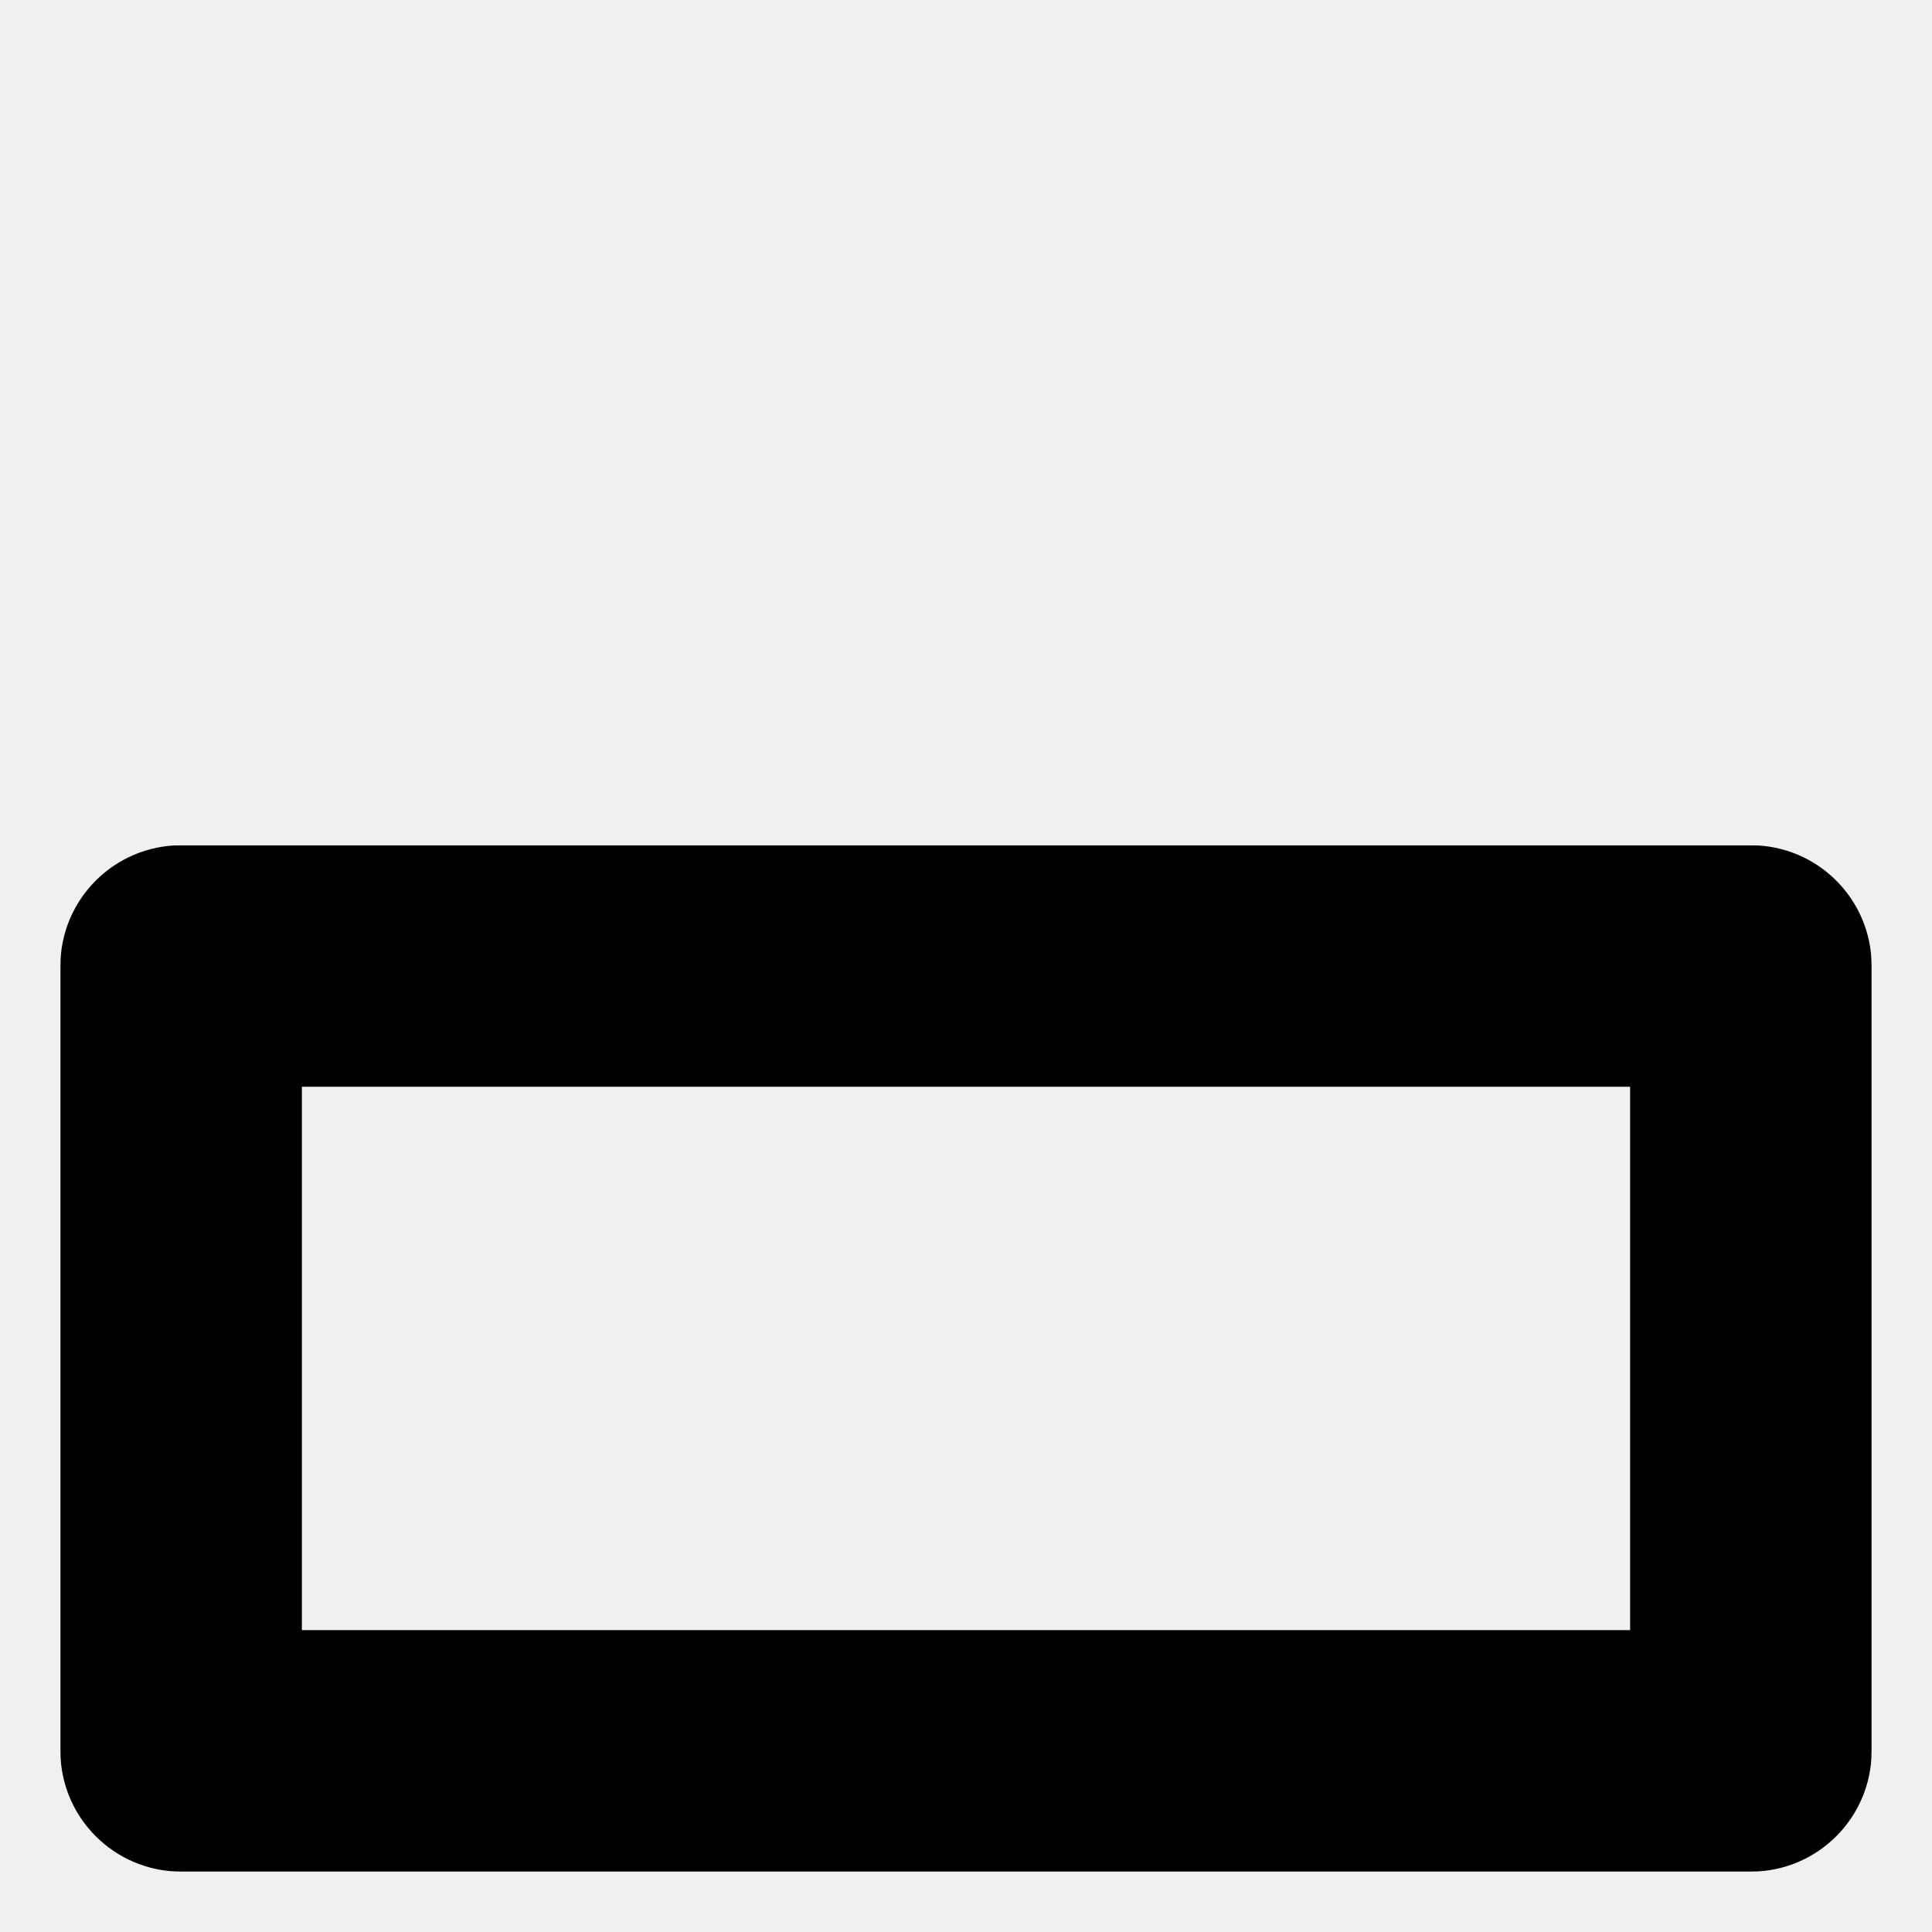
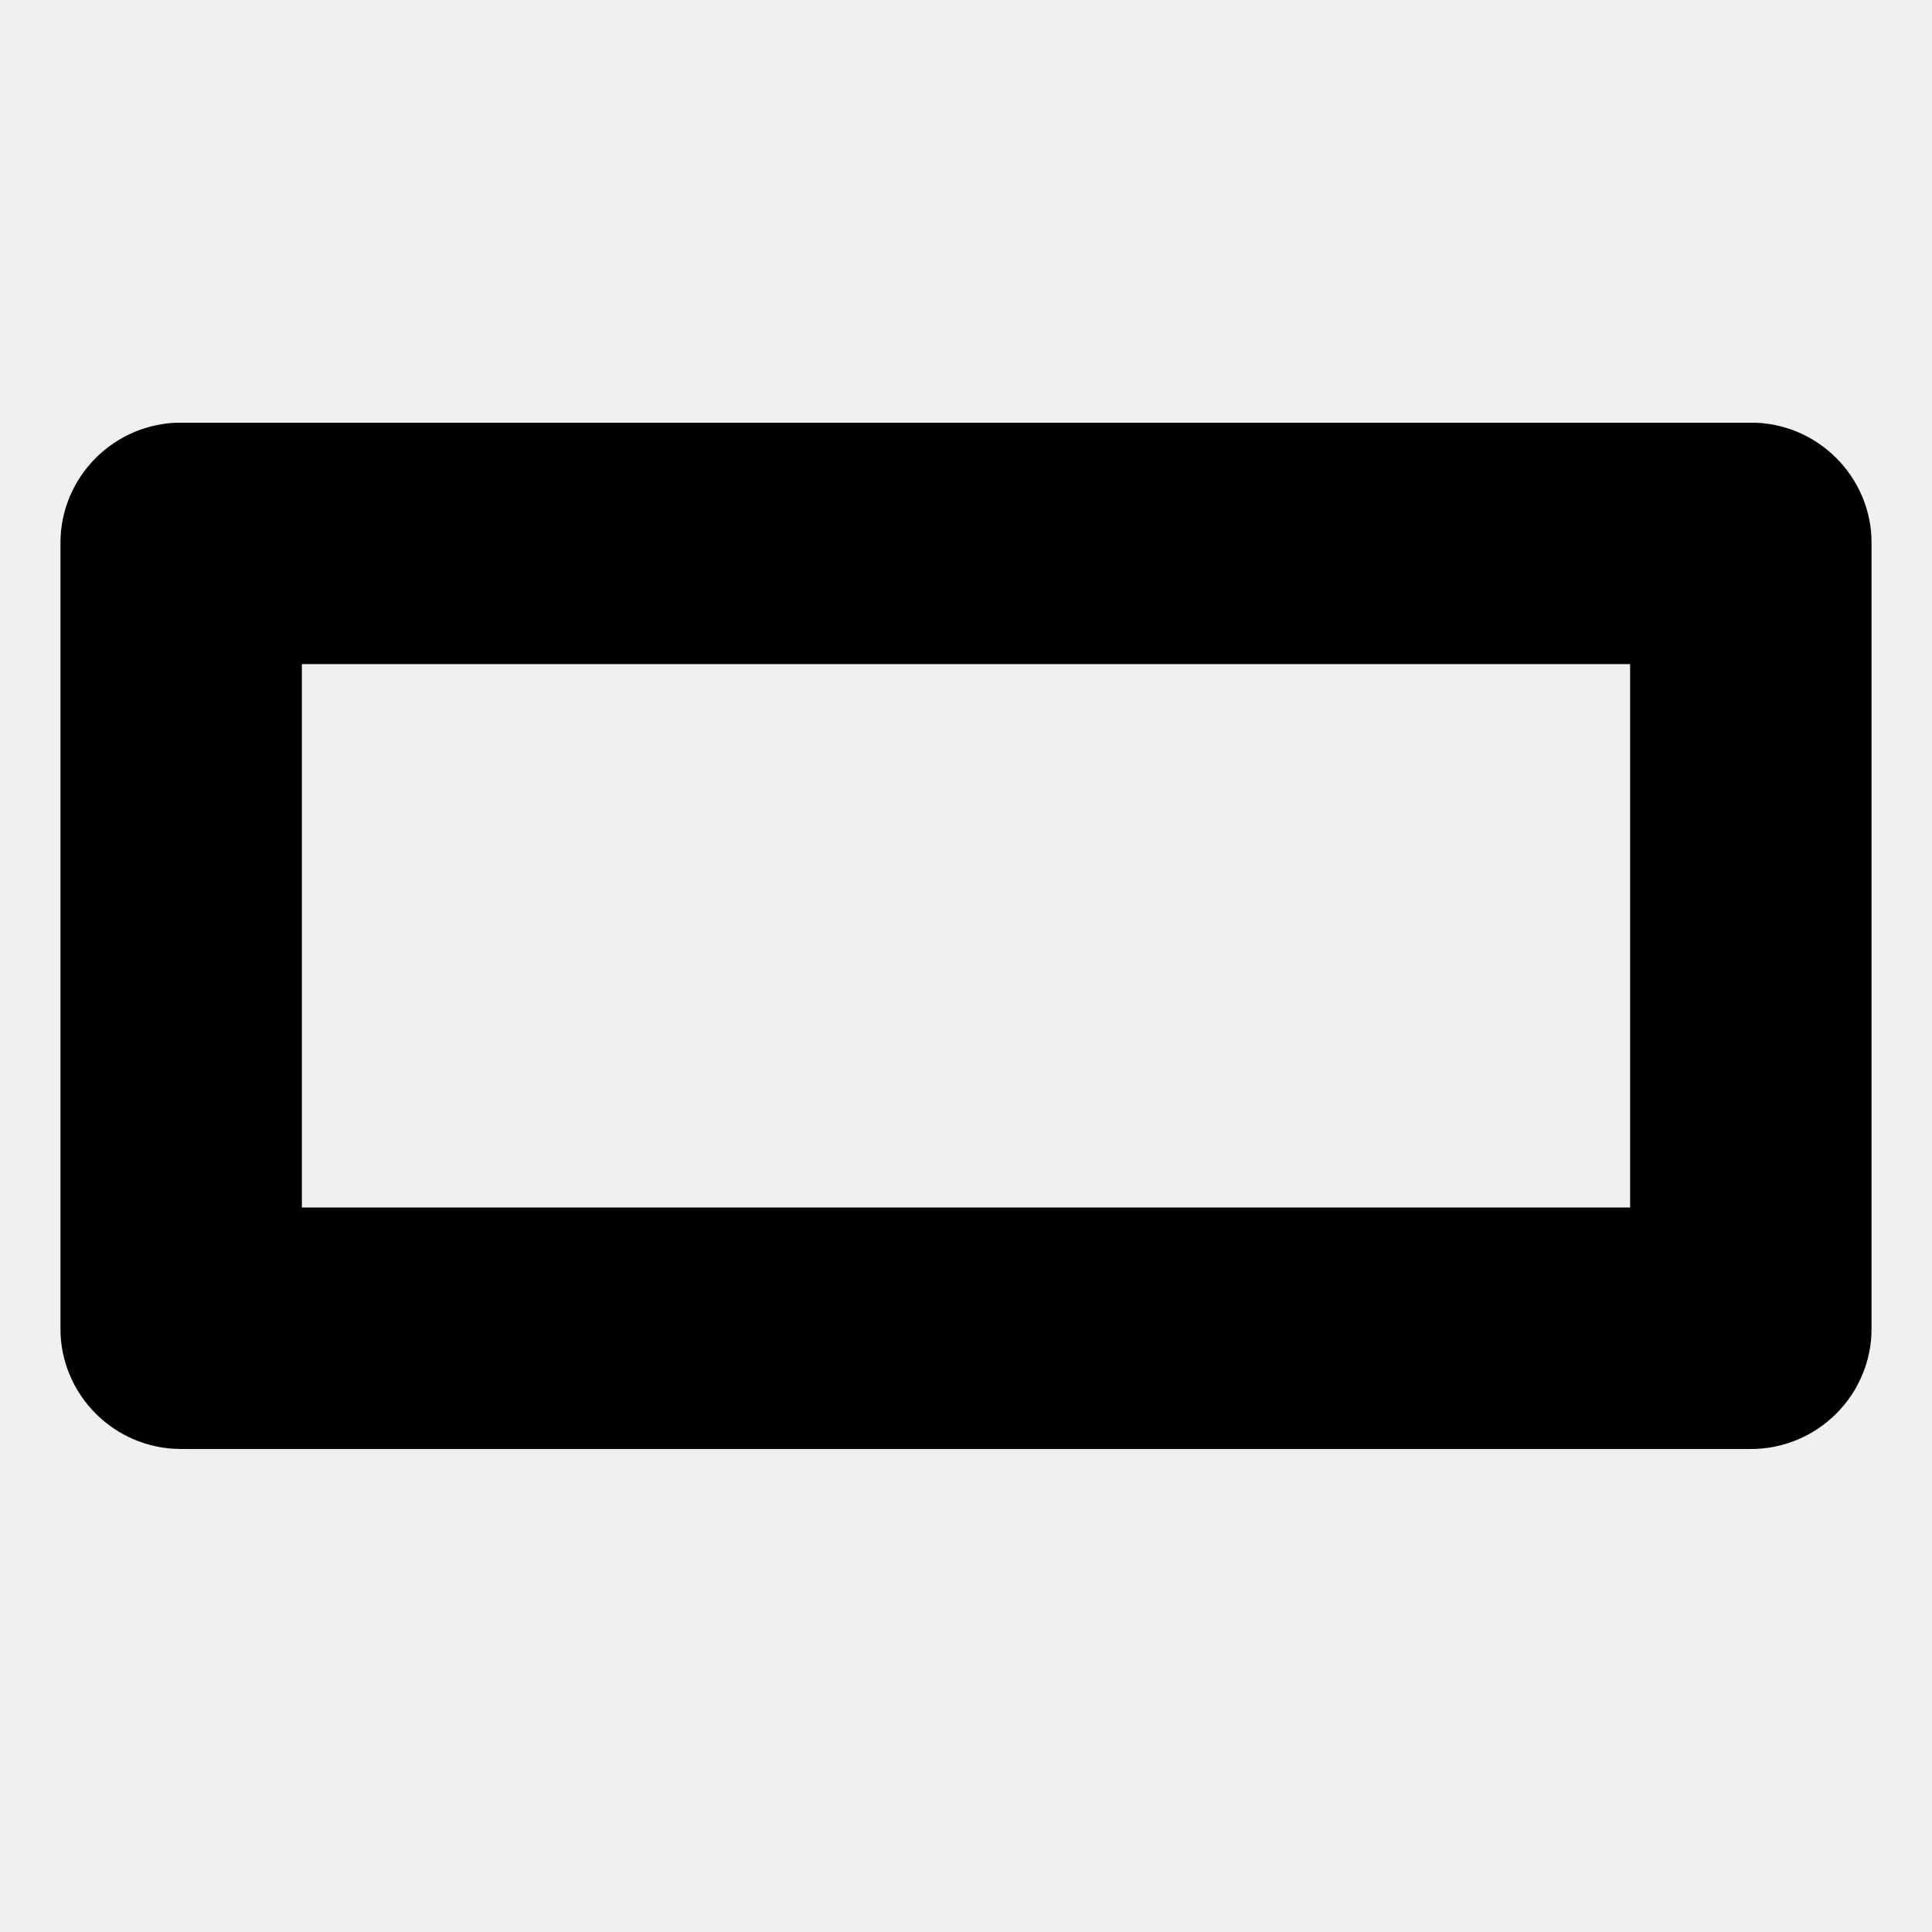
<svg xmlns="http://www.w3.org/2000/svg" width="32" height="32" viewBox="0 0 32 32">
  <defs>
    <mask id="squareHollowNone">
-       <rect x="1" y="14" width="30" height="17" rx="2" fill="white" />
-       <rect x="5" y="18" width="22" height="9" fill="black" />
+       <rect x="1" y="7" width="30" height="17" rx="2" fill="white" />
+       <rect x="5" y="11" width="22" height="9" fill="black" />
    </mask>
  </defs>
-   <rect x="1" y="14" width="30" height="17" fill="currentColor" mask="url(#squareHollowNone)" />
+   <rect x="1" y="7" width="30" height="17" fill="currentColor" mask="url(#squareHollowNone)" />
</svg>
